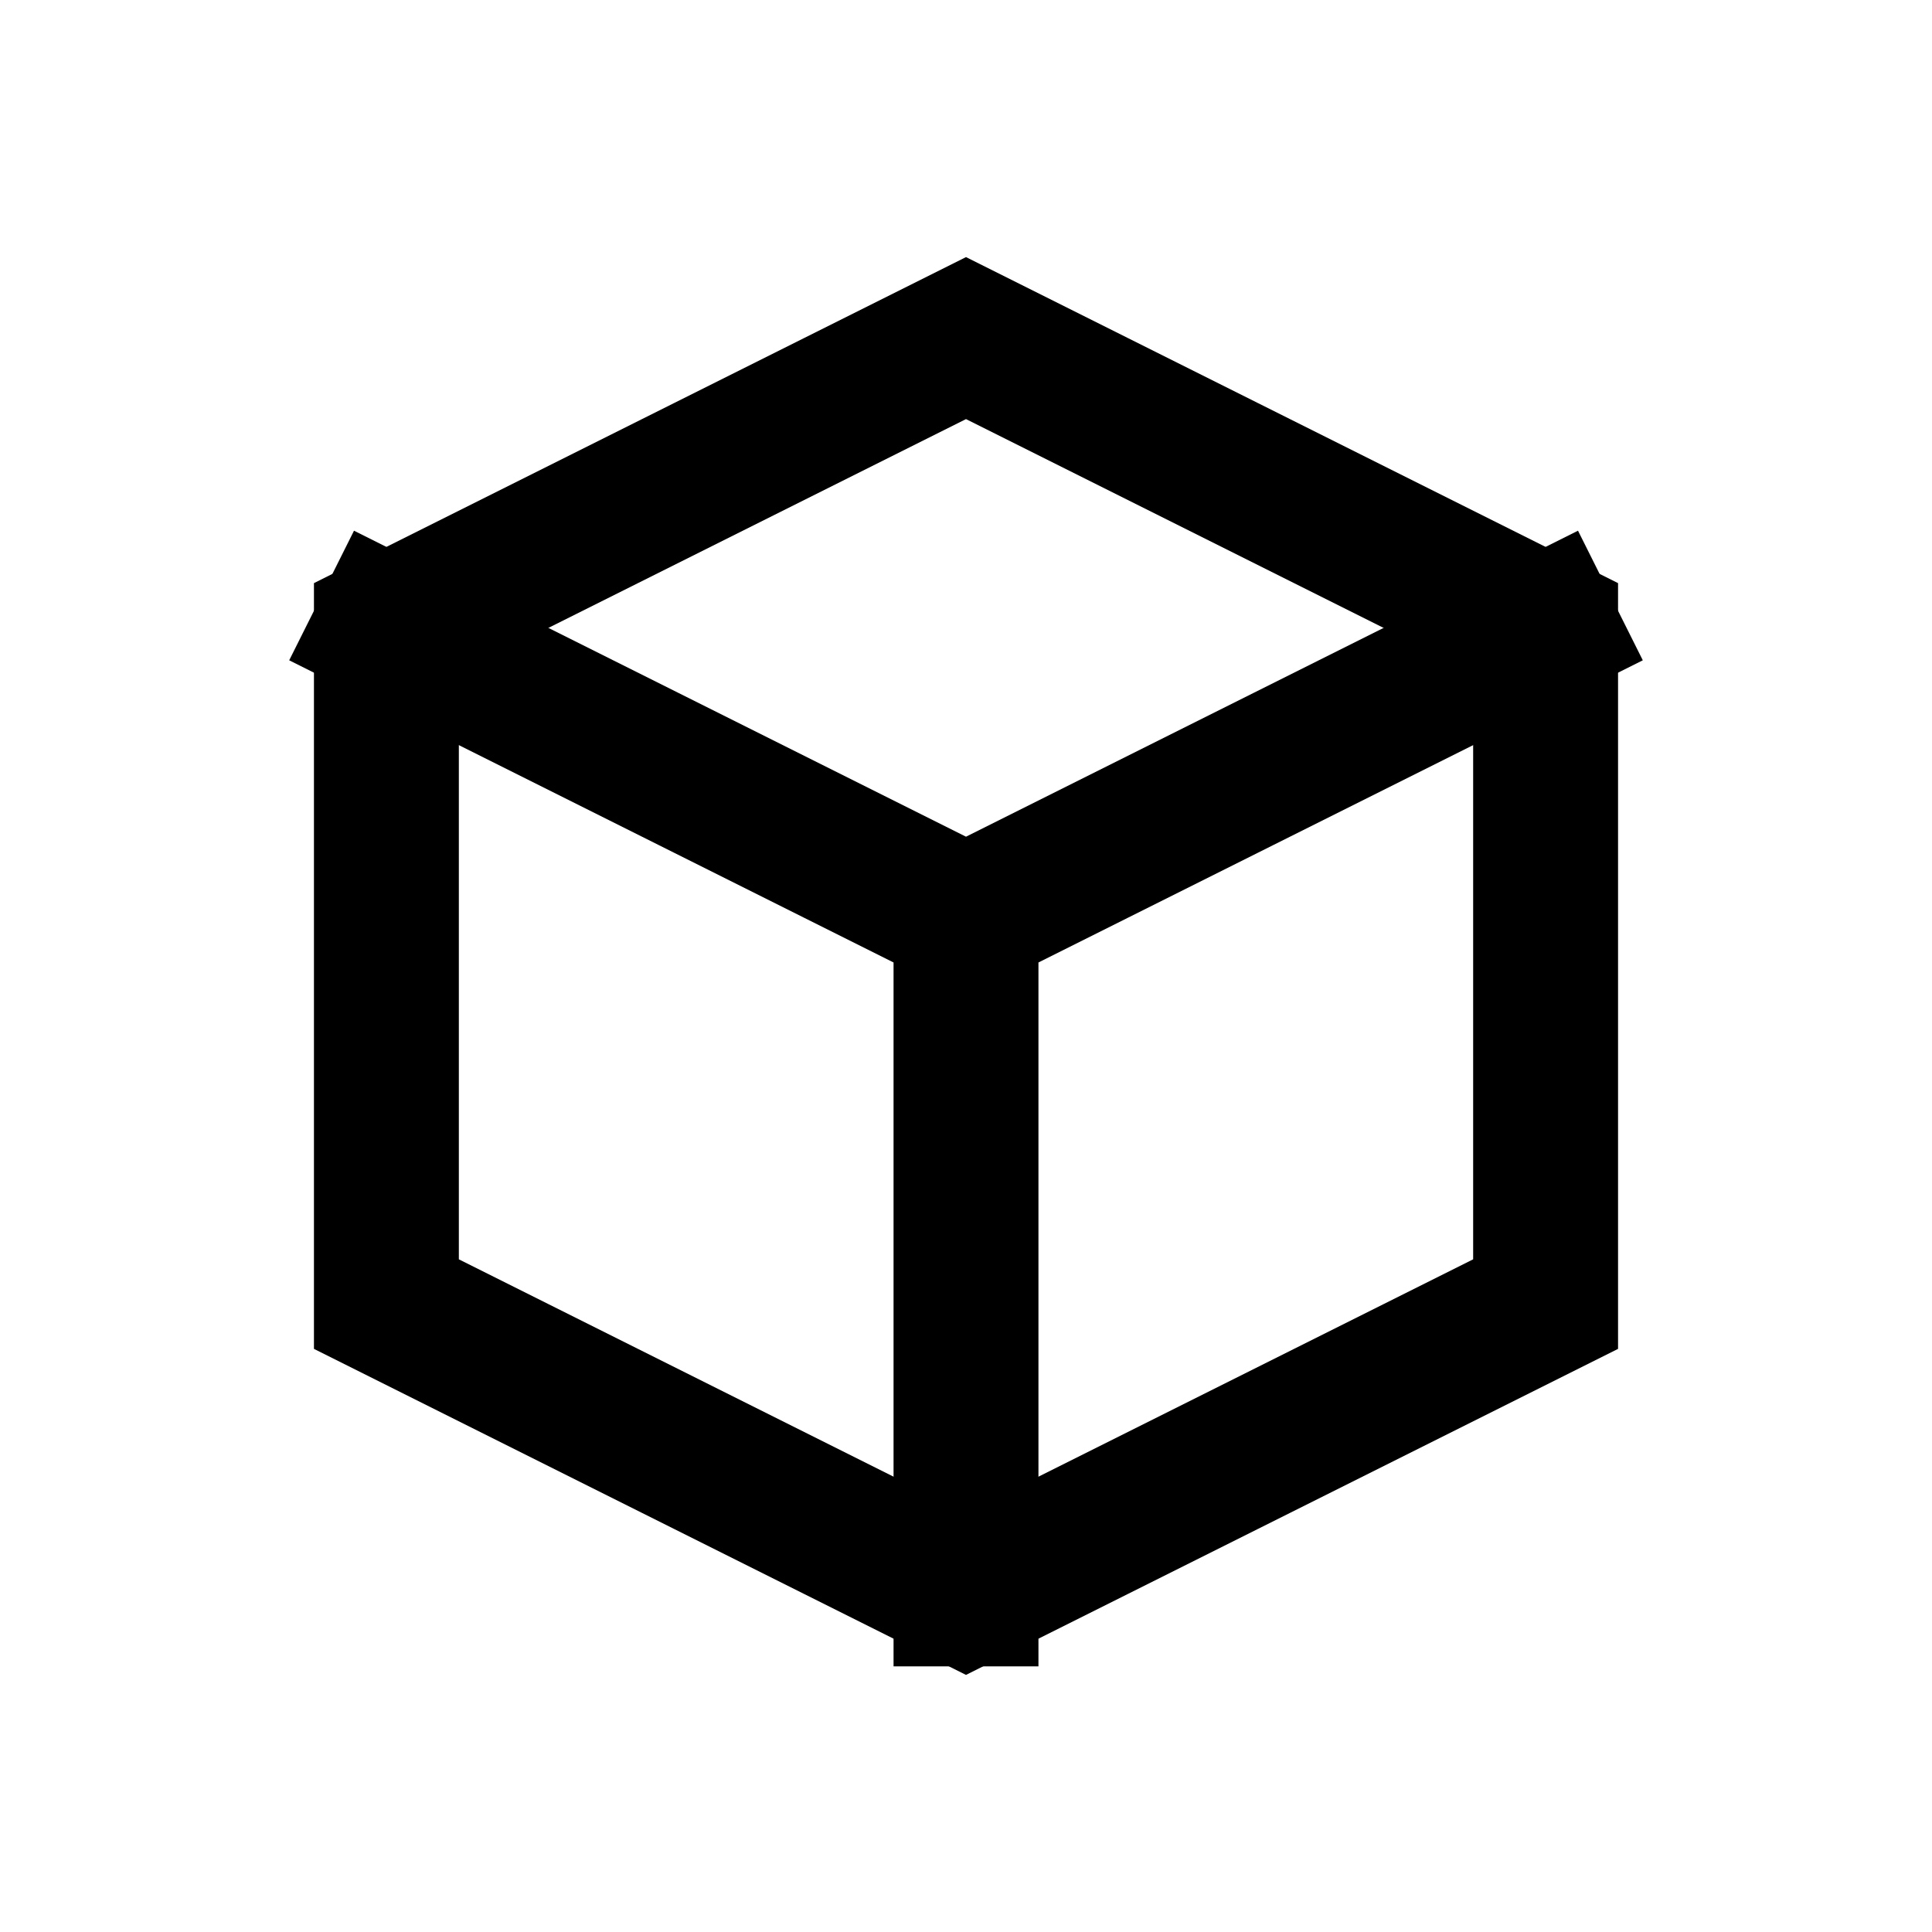
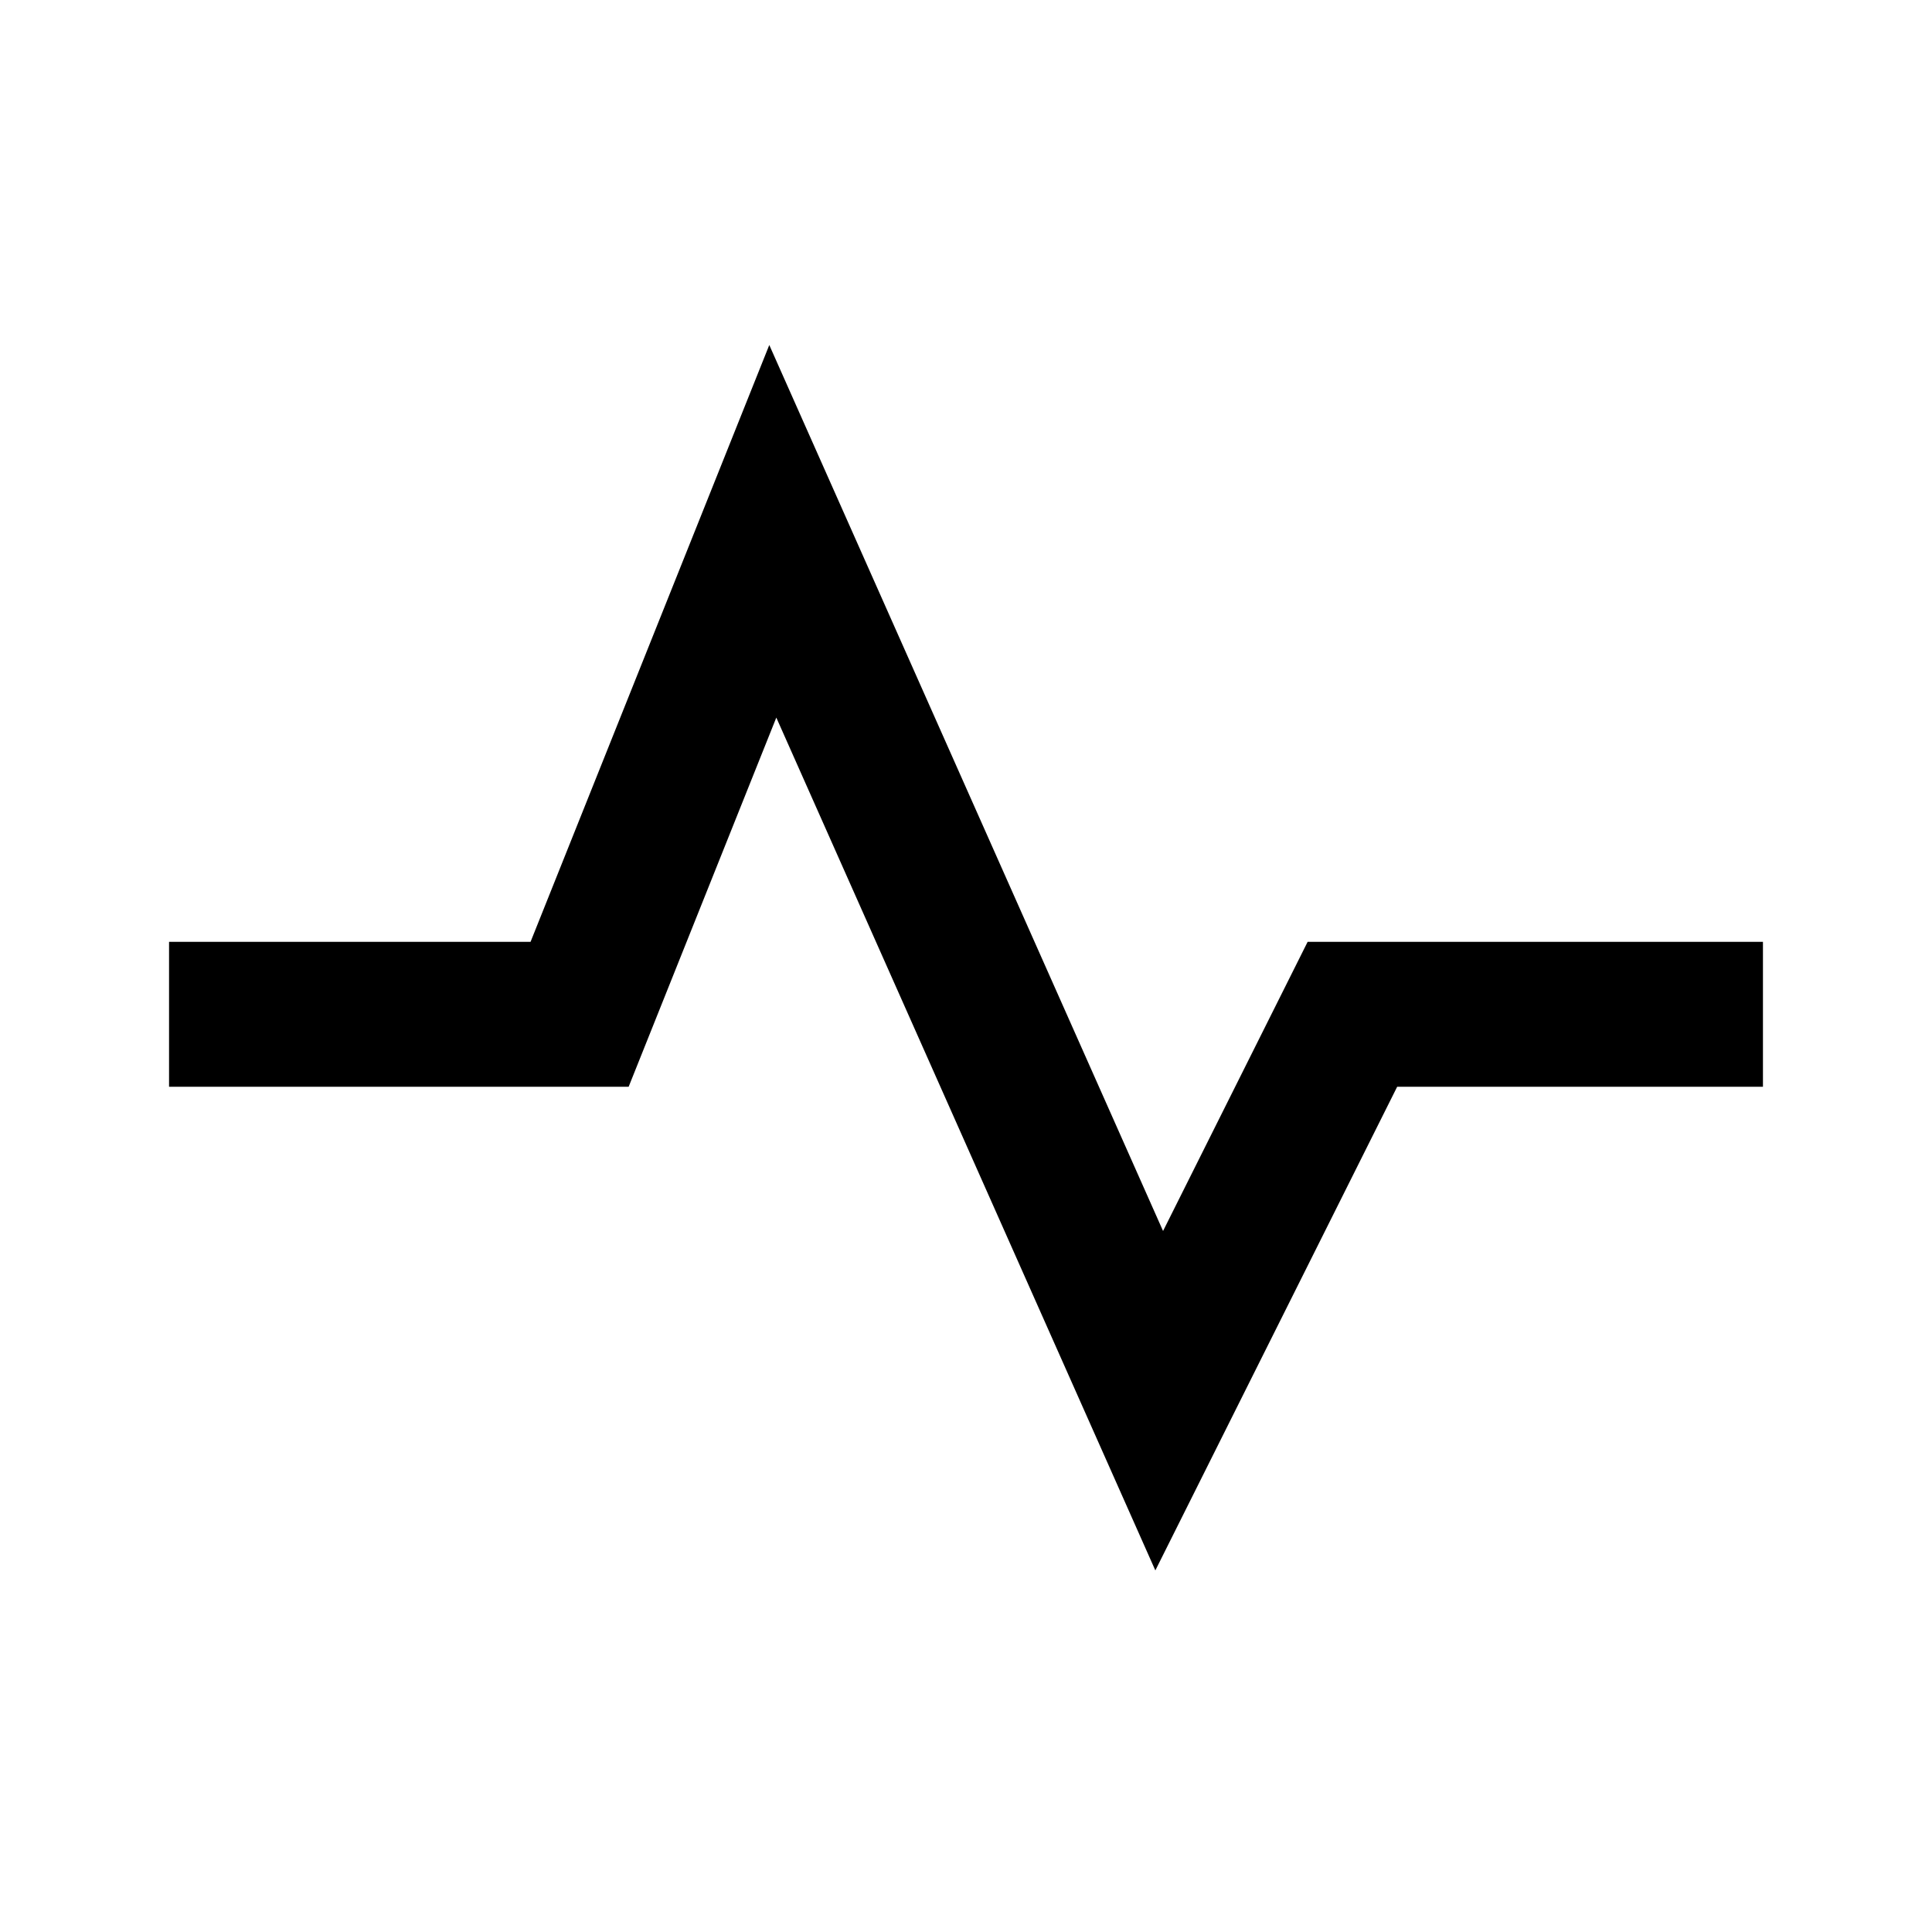
<svg xmlns="http://www.w3.org/2000/svg" width="20" height="20" viewBox="0 0 20 20" fill="none" stroke="currentColor" stroke-width="1.5" stroke-linecap="square" stroke-linejoin="miter">
-   <path d="M10 3.5l6 3v7l-6 3-6-3v-7l6-3Z" />
-   <path d="M4 6.5l6 3 6-3M10 9.5v7" />
+   <path d="M2.5 10.5h3.5l2-5 4 9 2-4h3.5" />
</svg>
